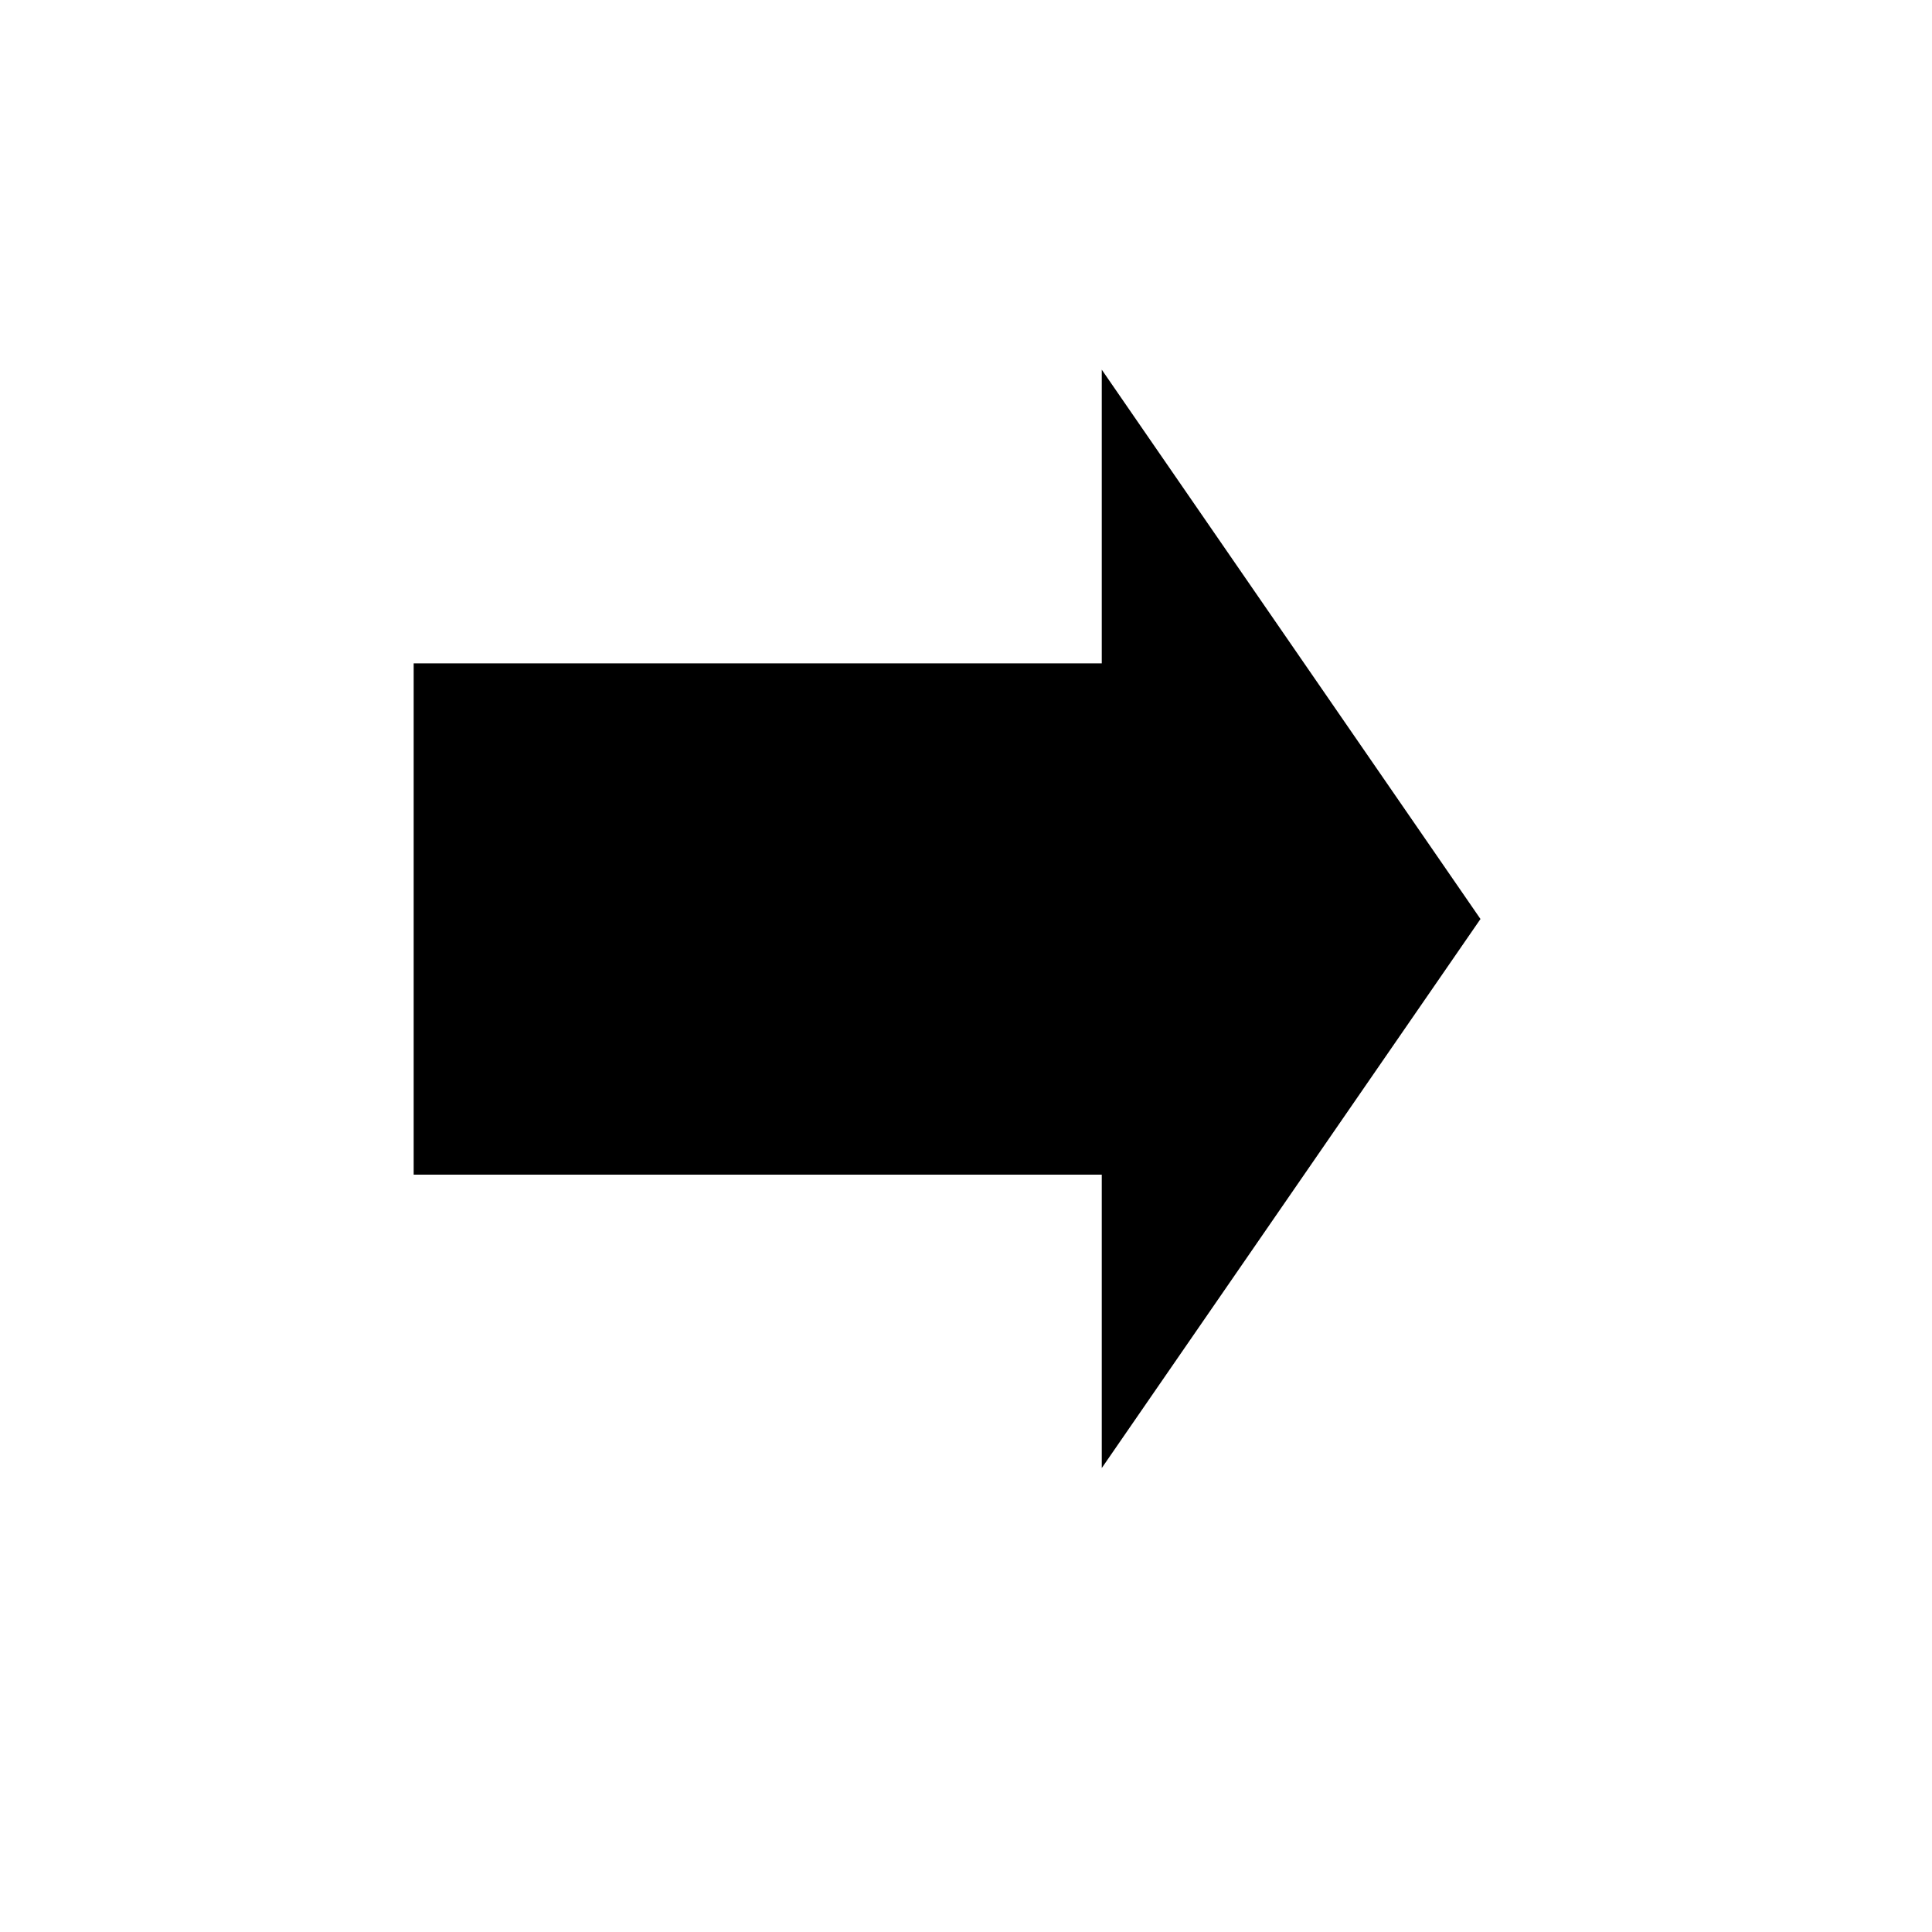
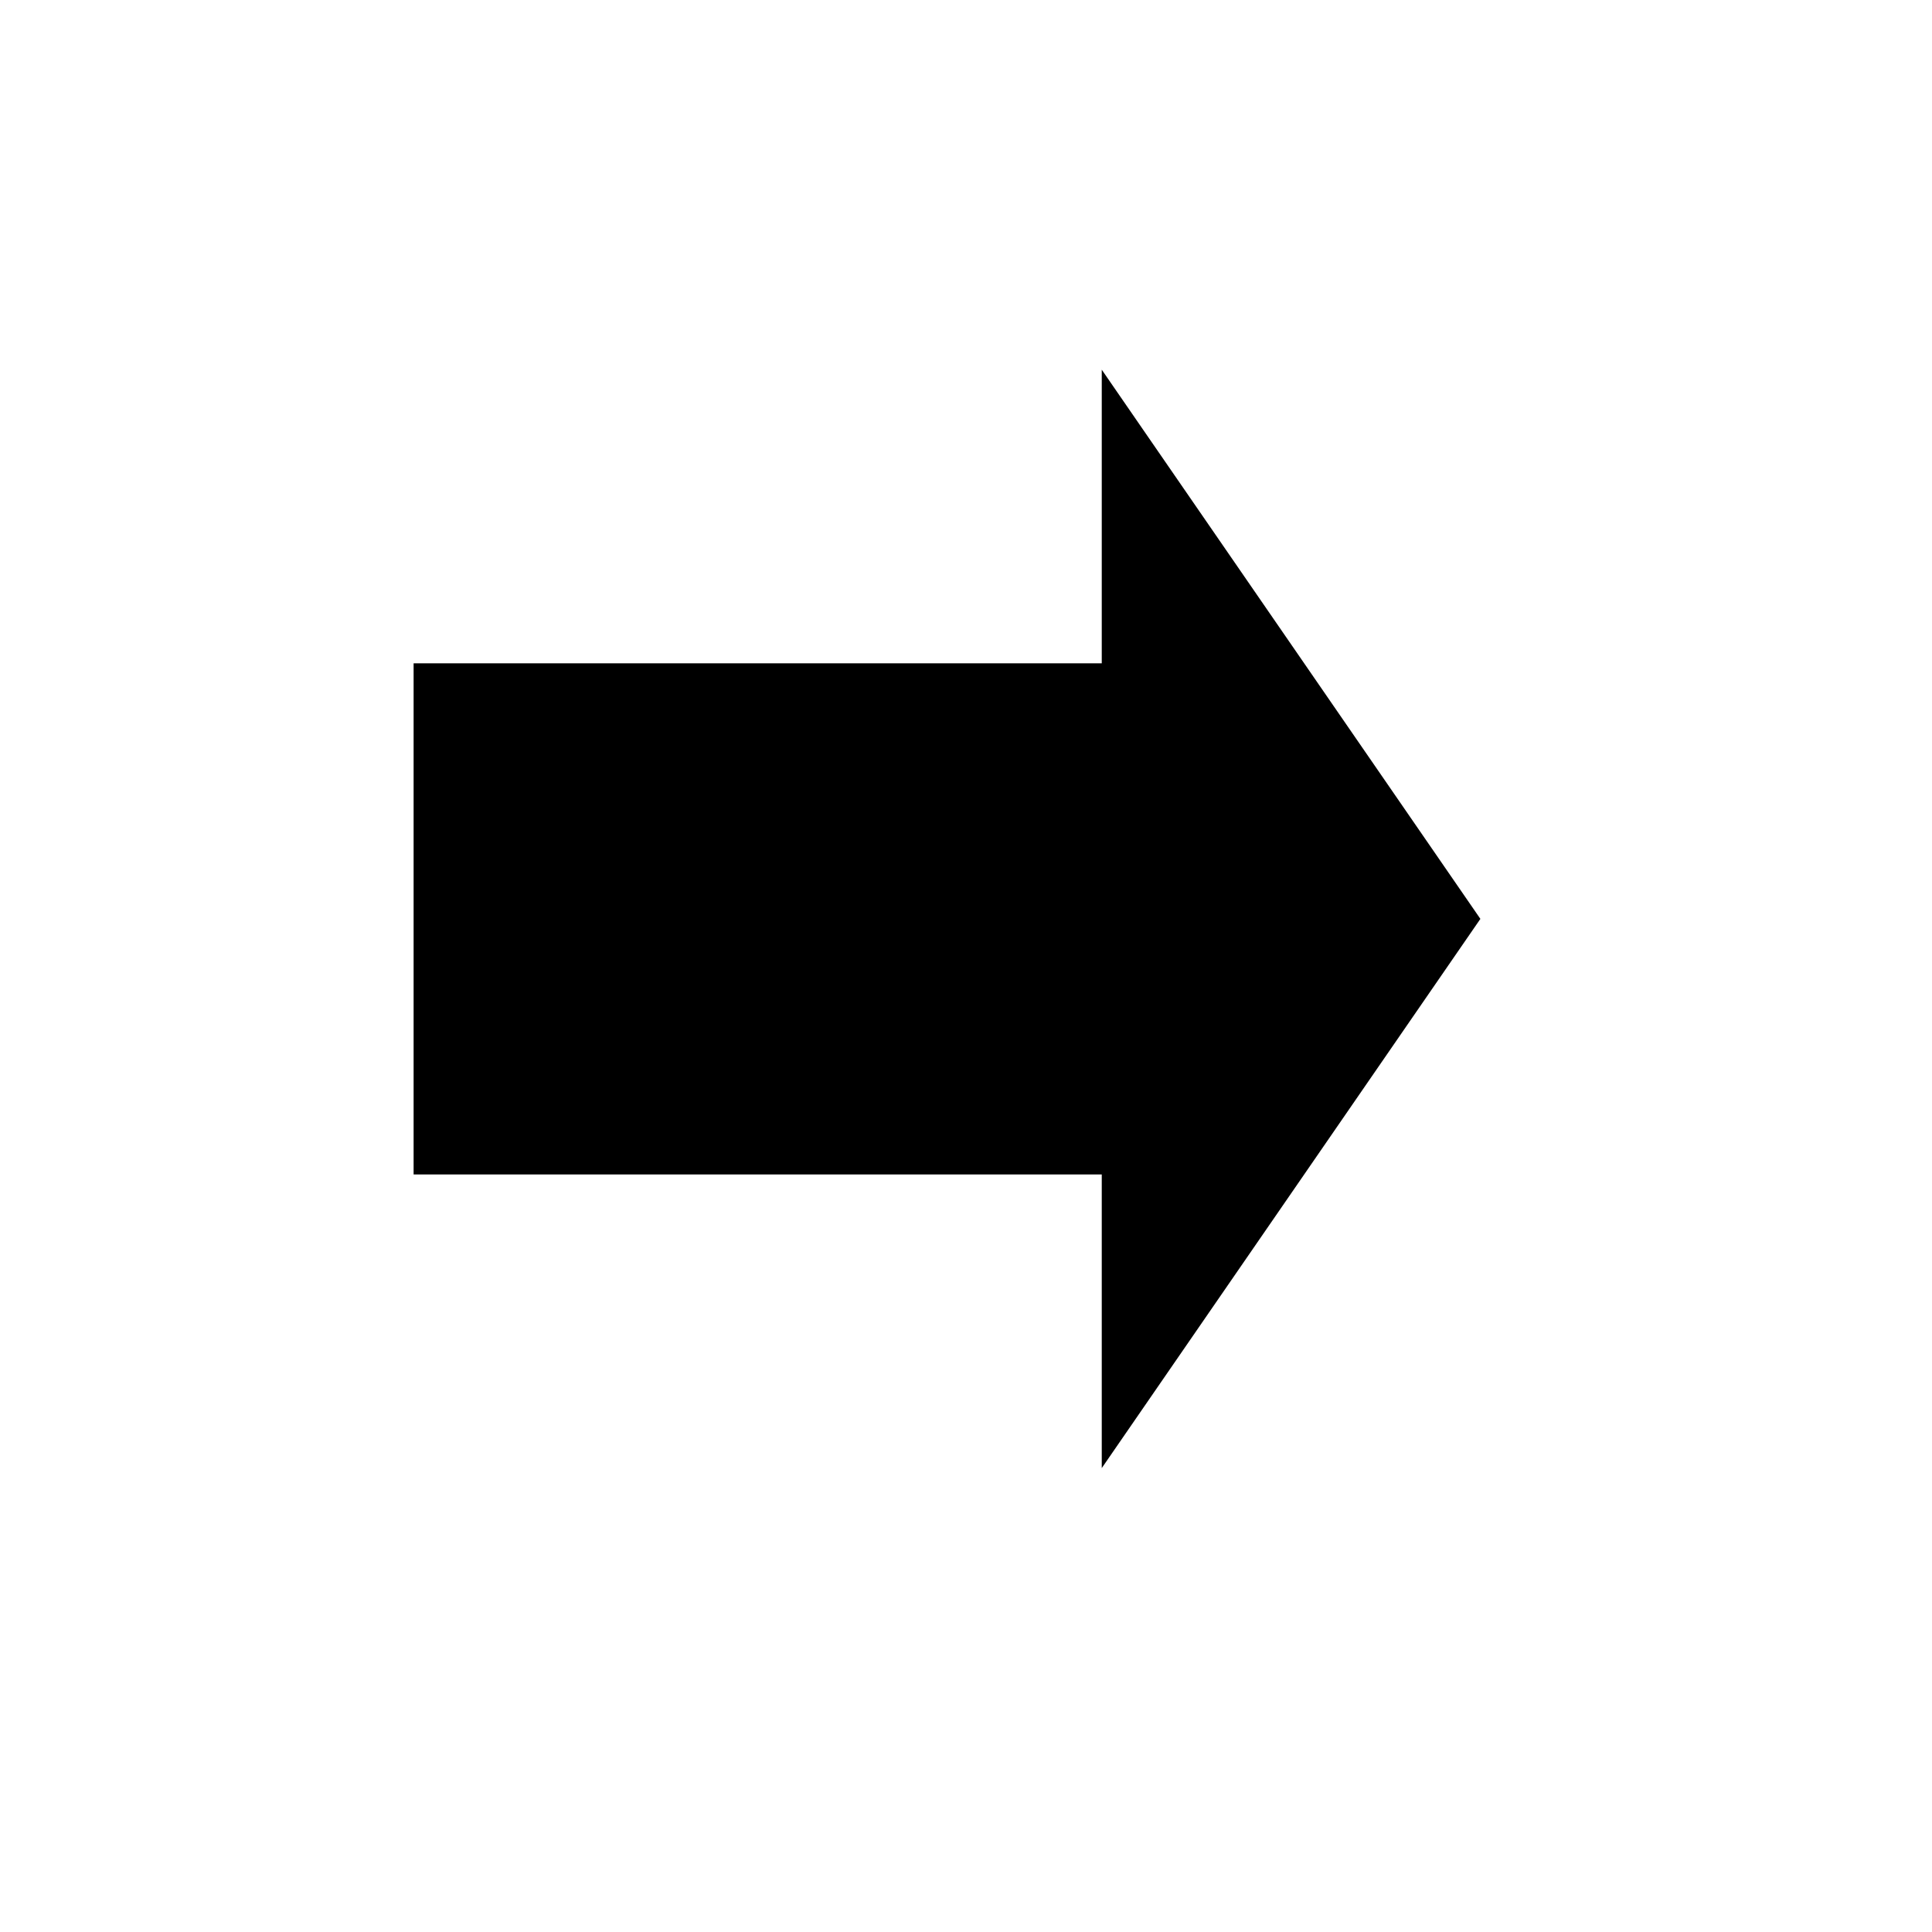
<svg xmlns="http://www.w3.org/2000/svg" width="128" height="128" version="1.0">
-   <text xml:space="preserve" x="26.553" y="85.942" style="font-style:normal;font-variant:normal;font-weight:700;font-stretch:normal;line-height:0%;font-family:&quot;Arial Black&quot;;-inkscape-font-specification:&quot;Arial Black, Bold&quot;;text-align:start;letter-spacing:0;word-spacing:0;writing-mode:lr-tb;text-anchor:start;fill:#000;fill-opacity:1;stroke:none" transform="scale(.8303 1.20437)">
-     <tspan x="26.553" y="85.942" style="font-size:112.907px;line-height:1.25">➡ </tspan>
-   </text>
+   <g style="font-weight:700;line-height:0%;font-family:&quot;Arial Black&quot;;-inkscape-font-specification:&quot;Arial Black, Bold&quot;;letter-spacing:0;word-spacing:0">
+     <path d="m87.913 20.337 30.212 30.211L87.913 80.76V64.607h-54.91V36.49h54.91z" aria-label="➡" style="font-size:112.907px;line-height:1.25" transform="scale(.8303 1.20437)" />
+   </g>
</svg>
